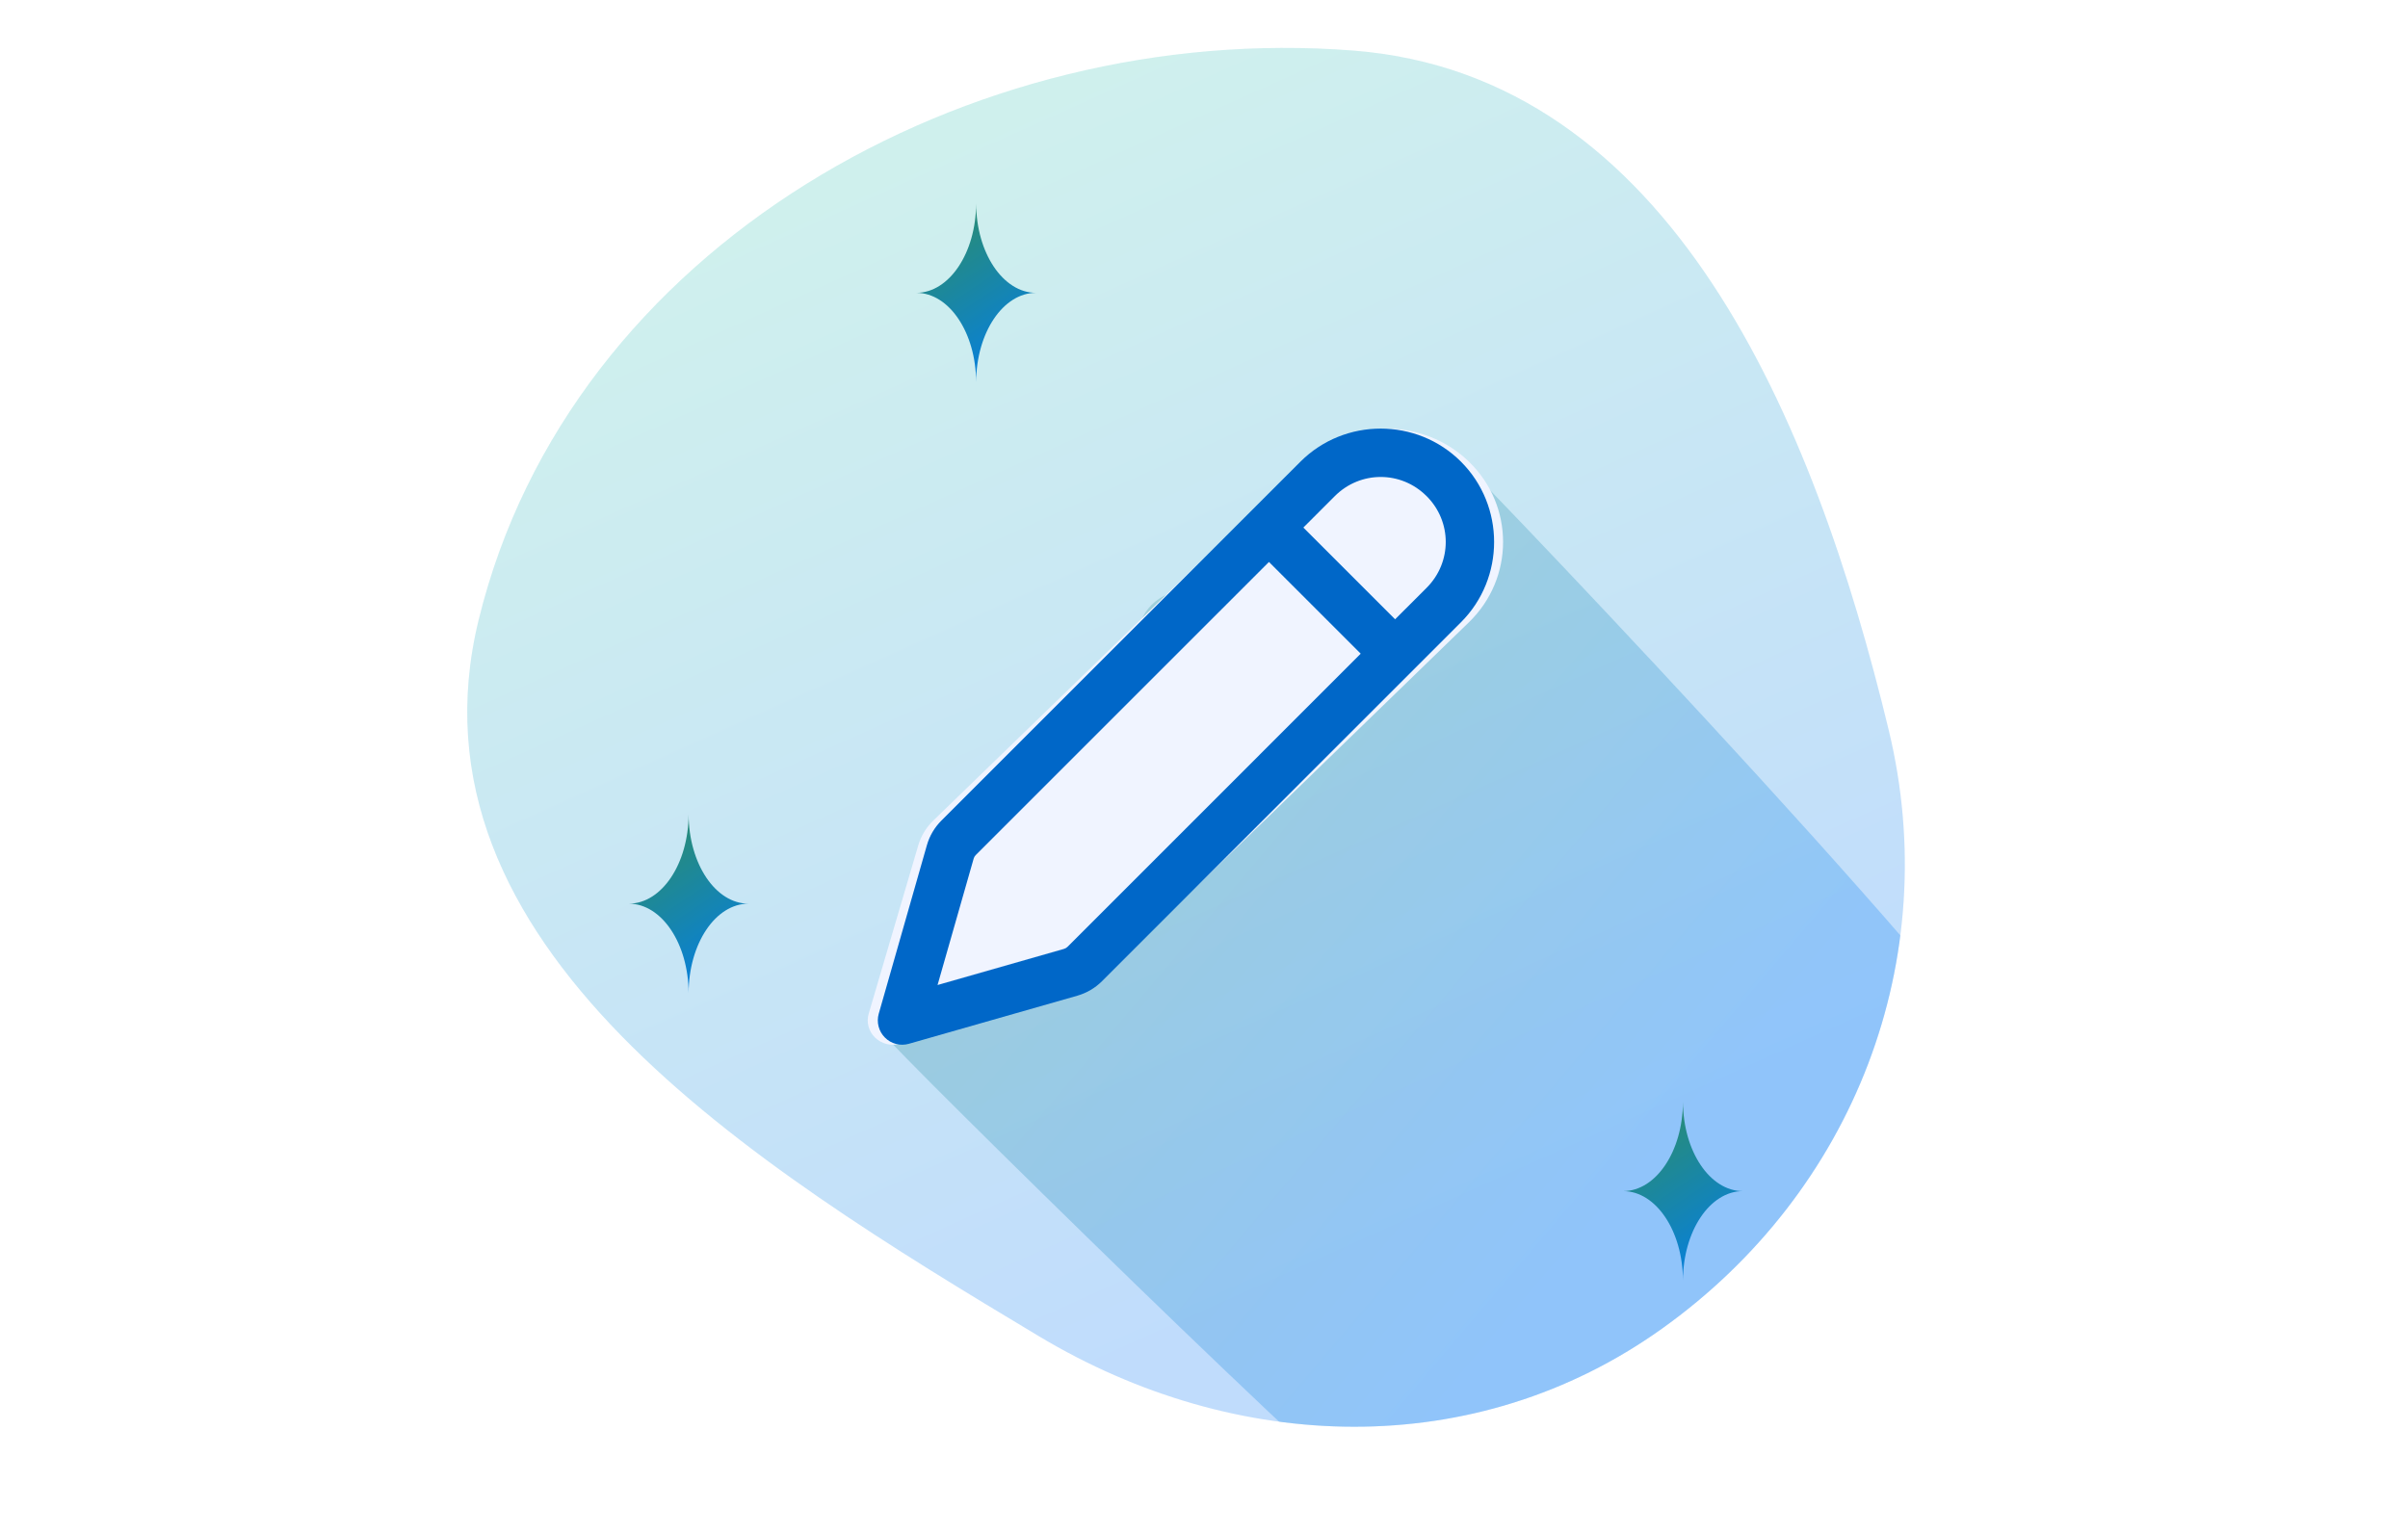
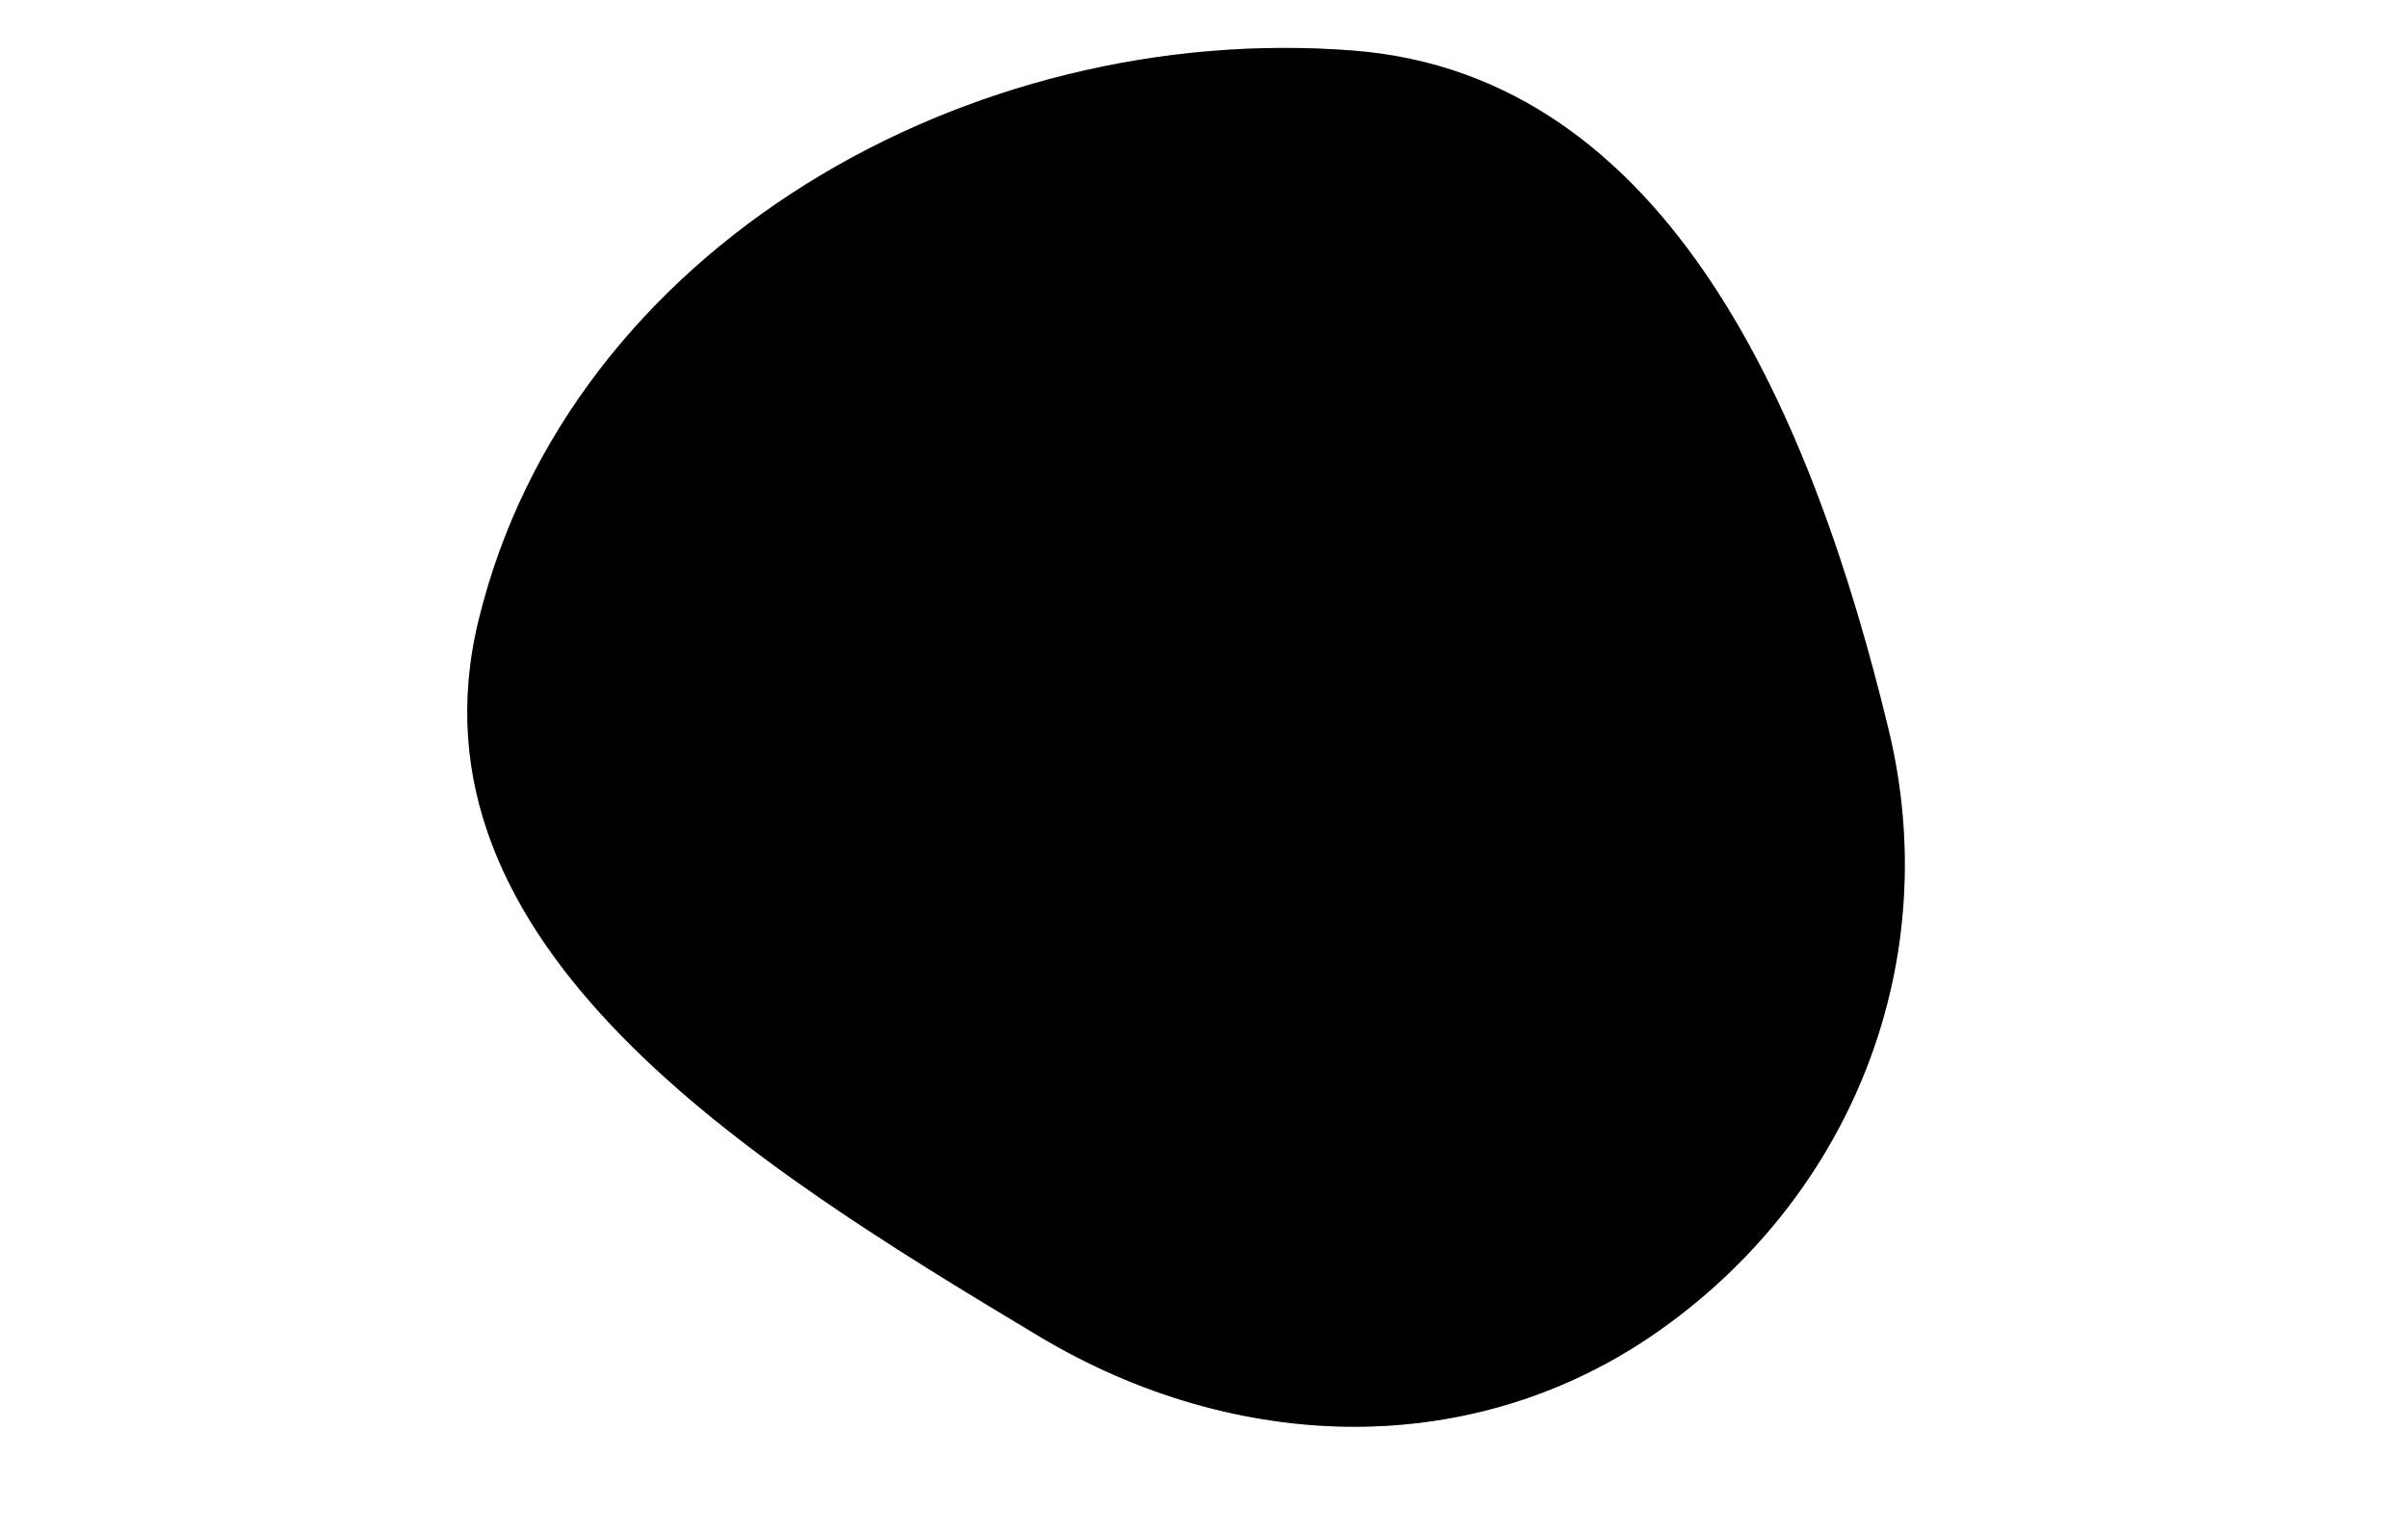
- <svg xmlns="http://www.w3.org/2000/svg" width="201" height="128" viewBox="0 0 201 128" fill="none">
-   <path fill-rule="evenodd" clip-rule="evenodd" d="M112.962 4.222C139.497 6.296 151.409 35.084 157.655 60.957C162.276 80.103 154.754 99.493 138.723 110.935C123.128 122.066 103.173 121.421 86.737 111.574C62.731 97.19 33.311 78.943 39.953 51.757C47.572 20.568 80.954 1.72 112.962 4.222Z" fill="#F0F4FF" />
-   <path fill-rule="evenodd" clip-rule="evenodd" d="M112.962 4.222C139.497 6.296 151.409 35.084 157.655 60.957C162.276 80.103 154.754 99.493 138.723 110.935C123.128 122.066 103.173 121.421 86.737 111.574C62.731 97.19 33.311 78.943 39.953 51.757C47.572 20.568 80.954 1.72 112.962 4.222Z" fill="url(#paint0_linear_2199_455206)" fill-opacity="0.2" />
-   <mask id="mask0_2199_455206" style="mask-type:alpha" maskUnits="userSpaceOnUse" x="39" y="4" width="120" height="116">
-     <path fill-rule="evenodd" clip-rule="evenodd" d="M112.962 4.222C139.497 6.296 151.409 35.084 157.655 60.957C162.276 80.103 154.754 99.493 138.723 110.935C123.128 122.066 103.173 121.421 86.737 111.574C62.731 97.19 33.311 78.943 39.953 51.757C47.572 20.568 80.954 1.72 112.962 4.222Z" fill="#F0F4FF" />
-     <path fill-rule="evenodd" clip-rule="evenodd" d="M112.962 4.222C139.497 6.296 151.409 35.084 157.655 60.957C162.276 80.103 154.754 99.493 138.723 110.935C123.128 122.066 103.173 121.421 86.737 111.574C62.731 97.19 33.311 78.943 39.953 51.757C47.572 20.568 80.954 1.72 112.962 4.222Z" fill="url(#paint1_linear_2199_455206)" fill-opacity="0.2" />
+ <svg xmlns="http://www.w3.org/2000/svg" width="201" height="128" viewBox="0 0 201 128">
+   <path fill-rule="evenodd" clip-rule="evenodd" d="M112.962 4.222C139.497 6.296 151.409 35.084 157.655 60.957C162.276 80.103 154.754 99.493 138.723 110.935C123.128 122.066 103.173 121.421 86.737 111.574C62.731 97.19 33.311 78.943 39.953 51.757C47.572 20.568 80.954 1.72 112.962 4.222Z" />
+   <path fill-rule="evenodd" clip-rule="evenodd" d="M112.962 4.222C139.497 6.296 151.409 35.084 157.655 60.957C162.276 80.103 154.754 99.493 138.723 110.935C123.128 122.066 103.173 121.421 86.737 111.574C62.731 97.19 33.311 78.943 39.953 51.757C47.572 20.568 80.954 1.72 112.962 4.222Z" fill-opacity="0.2" />
+   <mask id="mask0_2199_455206" style="mask-type: alpha;" maskUnits="userSpaceOnUse" x="39" y="4" width="120" height="116">
+     <path fill-rule="evenodd" clip-rule="evenodd" d="M112.962 4.222C139.497 6.296 151.409 35.084 157.655 60.957C162.276 80.103 154.754 99.493 138.723 110.935C123.128 122.066 103.173 121.421 86.737 111.574C62.731 97.19 33.311 78.943 39.953 51.757C47.572 20.568 80.954 1.72 112.962 4.222Z" />
+     <path fill-rule="evenodd" clip-rule="evenodd" d="M112.962 4.222C139.497 6.296 151.409 35.084 157.655 60.957C162.276 80.103 154.754 99.493 138.723 110.935C123.128 122.066 103.173 121.421 86.737 111.574C62.731 97.19 33.311 78.943 39.953 51.757C47.572 20.568 80.954 1.72 112.962 4.222Z" fill-opacity="0.2" />
  </mask>
  <g mask="url(#mask0_2199_455206)">
-     <path opacity="0.25" d="M108.5 56.248C99.549 56.248 102.408 55.2 102.408 64.15C102.408 68.154 85.124 61.833 87.817 66.261C90.509 70.688 93.649 74.901 95.59 77.403C97.286 79.589 100.712 79.589 102.408 77.403C104.349 74.901 127.307 137.927 130 133.5C132.693 129.073 169.819 97.028 169.819 93.024C169.819 88.399 124.619 40.964 121.5 38C118.583 35.228 112.826 56.248 108.5 56.248ZM98.999 49.312C97.921 49.312 96.888 49.74 96.126 50.502C95.365 51.264 94.936 52.298 94.936 53.375C94.936 54.453 95.365 55.486 96.126 56.248C96.888 57.01 97.921 57.438 98.999 57.438C100.076 57.438 101.11 57.01 101.872 56.248C102.633 55.486 103.061 54.453 103.061 53.375C103.061 52.298 102.633 51.264 101.872 50.502C101.11 49.74 100.076 49.312 98.999 49.312ZM82.376 70.979C80.505 70.979 78.802 72.084 78.044 73.793L75.037 80.564C74.382 82.036 72.754 84.858 73.632 86.208C74.511 87.559 114.631 127 116.241 127L136.5 117.5C138.11 117.5 121.727 86.422 122.604 85.071C123.483 83.721 123.615 82.037 122.961 80.564L119.954 73.793C119.194 72.084 117.495 70.979 115.622 70.979H93C92.137 72.286 109.414 73.639 108.404 75.042H115.622C115.889 75.042 116.132 75.199 116.241 75.444L119.248 82.215C119.378 82.507 119.274 82.745 119.198 82.86C119.122 82.975 118.951 73.5 118.632 73.5H79.366C79.047 73.5 78.872 82.972 78.797 82.857C78.723 82.742 78.619 82.507 78.747 82.215L81.757 75.444C81.865 75.2 82.109 75.042 82.376 75.042H108.5C107.488 73.639 93.861 72.286 93 70.979H82.376Z" fill="url(#paint2_linear_2199_455206)" />
+     <path opacity="0.25" d="M108.5 56.248C99.549 56.248 102.408 55.2 102.408 64.15C102.408 68.154 85.124 61.833 87.817 66.261C90.509 70.688 93.649 74.901 95.59 77.403C97.286 79.589 100.712 79.589 102.408 77.403C104.349 74.901 127.307 137.927 130 133.5C132.693 129.073 169.819 97.028 169.819 93.024C169.819 88.399 124.619 40.964 121.5 38C118.583 35.228 112.826 56.248 108.5 56.248ZM98.999 49.312C97.921 49.312 96.888 49.74 96.126 50.502C95.365 51.264 94.936 52.298 94.936 53.375C94.936 54.453 95.365 55.486 96.126 56.248C96.888 57.01 97.921 57.438 98.999 57.438C100.076 57.438 101.11 57.01 101.872 56.248C102.633 55.486 103.061 54.453 103.061 53.375C103.061 52.298 102.633 51.264 101.872 50.502C101.11 49.74 100.076 49.312 98.999 49.312ZM82.376 70.979C80.505 70.979 78.802 72.084 78.044 73.793L75.037 80.564C74.382 82.036 72.754 84.858 73.632 86.208C74.511 87.559 114.631 127 116.241 127L136.5 117.5C138.11 117.5 121.727 86.422 122.604 85.071C123.483 83.721 123.615 82.037 122.961 80.564L119.954 73.793C119.194 72.084 117.495 70.979 115.622 70.979H93C92.137 72.286 109.414 73.639 108.404 75.042H115.622C115.889 75.042 116.132 75.199 116.241 75.444L119.248 82.215C119.378 82.507 119.274 82.745 119.198 82.86C119.122 82.975 118.951 73.5 118.632 73.5H79.366C79.047 73.5 78.872 82.972 78.797 82.857C78.723 82.742 78.619 82.507 78.747 82.215L81.757 75.444C81.865 75.2 82.109 75.042 82.376 75.042H108.5C107.488 73.639 93.861 72.286 93 70.979H82.376Z" />
  </g>
-   <path d="M145.499 99.449C145.492 99.449 145.486 99.449 145.48 99.449C142.73 99.449 140.498 96.119 140.48 92C140.462 96.109 138.241 99.434 135.5 99.449C135.5 99.449 135.5 99.449 135.5 99.449C138.241 99.464 140.462 102.789 140.48 106.898C140.498 102.779 142.73 99.449 145.48 99.449C145.486 99.449 145.492 99.449 145.499 99.449C145.499 99.449 145.499 99.449 145.499 99.449Z" fill="url(#paint3_linear_2199_455206)" />
-   <path d="M86.499 24.449C86.492 24.449 86.486 24.449 86.48 24.449C83.73 24.449 81.498 21.119 81.48 17C81.462 21.109 79.241 24.434 76.5 24.449C76.5 24.449 76.5 24.449 76.5 24.449C79.241 24.464 81.462 27.789 81.48 31.898C81.498 27.779 83.73 24.449 86.48 24.449C86.486 24.449 86.492 24.449 86.499 24.449C86.499 24.449 86.499 24.449 86.499 24.449Z" fill="url(#paint4_linear_2199_455206)" />
-   <path d="M62.499 75.449C62.492 75.449 62.486 75.449 62.48 75.449C59.73 75.449 57.498 72.119 57.48 68C57.462 72.109 55.241 75.434 52.5 75.449C52.5 75.449 52.5 75.449 52.5 75.449C55.241 75.464 57.462 78.789 57.48 82.898C57.498 78.779 59.73 75.449 62.48 75.449C62.486 75.449 62.492 75.449 62.499 75.449C62.499 75.449 62.499 75.449 62.499 75.449Z" fill="url(#paint5_linear_2199_455206)" />
-   <path d="M115.706 35.784C113.201 35.784 110.695 36.705 108.797 38.548L77.896 68.519C77.309 69.088 76.88 69.795 76.652 70.572L72.51 84.64C72.408 84.988 72.404 85.356 72.498 85.707C72.591 86.057 72.78 86.376 73.044 86.632C73.308 86.888 73.637 87.071 73.998 87.162C74.36 87.253 74.739 87.249 75.098 87.15L89.604 83.132L89.607 83.13C90.402 82.908 91.129 82.497 91.717 81.926L122.616 51.952C126.414 48.267 126.414 42.233 122.616 38.548C120.717 36.705 118.212 35.784 115.706 35.784Z" fill="#F0F4FF" />
-   <path d="M115.25 35.784C112.82 35.784 110.39 36.705 108.548 38.548L78.574 68.519C78.005 69.088 77.588 69.795 77.368 70.572L73.35 84.64C73.251 84.988 73.247 85.356 73.338 85.707C73.429 86.057 73.612 86.376 73.868 86.632C74.124 86.888 74.443 87.071 74.793 87.162C75.144 87.253 75.512 87.249 75.86 87.15L89.931 83.132C89.932 83.131 89.933 83.13 89.933 83.13C90.705 82.908 91.41 82.497 91.981 81.926L121.952 51.952C125.637 48.267 125.637 42.233 121.952 38.548C120.11 36.705 117.68 35.784 115.25 35.784ZM115.25 39.823C116.632 39.823 118.013 40.355 119.077 41.42C119.078 41.42 119.079 41.42 119.08 41.42C121.212 43.553 121.212 46.947 119.08 49.08L116.453 51.706L108.794 44.047L111.42 41.42C112.485 40.355 113.868 39.823 115.25 39.823ZM105.922 46.919L113.581 54.578L89.106 79.054C89.026 79.133 88.926 79.193 88.812 79.226L78.259 82.241L81.274 71.685C81.274 71.684 81.274 71.684 81.274 71.683C81.305 71.573 81.362 71.476 81.446 71.392L105.922 46.919Z" fill="#0067C8" />
+   <path d="M145.499 99.449C145.492 99.449 145.486 99.449 145.48 99.449C142.73 99.449 140.498 96.119 140.48 92C140.462 96.109 138.241 99.434 135.5 99.449C135.5 99.449 135.5 99.449 135.5 99.449C138.241 99.464 140.462 102.789 140.48 106.898C140.498 102.779 142.73 99.449 145.48 99.449C145.486 99.449 145.492 99.449 145.499 99.449C145.499 99.449 145.499 99.449 145.499 99.449Z" />
+   <path d="M86.499 24.449C86.492 24.449 86.486 24.449 86.48 24.449C83.73 24.449 81.498 21.119 81.48 17C81.462 21.109 79.241 24.434 76.5 24.449C76.5 24.449 76.5 24.449 76.5 24.449C79.241 24.464 81.462 27.789 81.48 31.898C81.498 27.779 83.73 24.449 86.48 24.449C86.486 24.449 86.492 24.449 86.499 24.449C86.499 24.449 86.499 24.449 86.499 24.449Z" />
+   <path d="M62.499 75.449C62.492 75.449 62.486 75.449 62.48 75.449C59.73 75.449 57.498 72.119 57.48 68C57.462 72.109 55.241 75.434 52.5 75.449C52.5 75.449 52.5 75.449 52.5 75.449C55.241 75.464 57.462 78.789 57.48 82.898C57.498 78.779 59.73 75.449 62.48 75.449C62.486 75.449 62.492 75.449 62.499 75.449C62.499 75.449 62.499 75.449 62.499 75.449Z" />
+   <path d="M115.706 35.784C113.201 35.784 110.695 36.705 108.797 38.548L77.896 68.519C77.309 69.088 76.88 69.795 76.652 70.572L72.51 84.64C72.408 84.988 72.404 85.356 72.498 85.707C72.591 86.057 72.78 86.376 73.044 86.632C73.308 86.888 73.637 87.071 73.998 87.162C74.36 87.253 74.739 87.249 75.098 87.15L89.604 83.132L89.607 83.13C90.402 82.908 91.129 82.497 91.717 81.926L122.616 51.952C126.414 48.267 126.414 42.233 122.616 38.548C120.717 36.705 118.212 35.784 115.706 35.784Z" />
+   <path d="M115.25 35.784C112.82 35.784 110.39 36.705 108.548 38.548L78.574 68.519C78.005 69.088 77.588 69.795 77.368 70.572L73.35 84.64C73.251 84.988 73.247 85.356 73.338 85.707C73.429 86.057 73.612 86.376 73.868 86.632C74.124 86.888 74.443 87.071 74.793 87.162C75.144 87.253 75.512 87.249 75.86 87.15L89.931 83.132C89.932 83.131 89.933 83.13 89.933 83.13C90.705 82.908 91.41 82.497 91.981 81.926L121.952 51.952C125.637 48.267 125.637 42.233 121.952 38.548C120.11 36.705 117.68 35.784 115.25 35.784ZM115.25 39.823C116.632 39.823 118.013 40.355 119.077 41.42C119.078 41.42 119.079 41.42 119.08 41.42C121.212 43.553 121.212 46.947 119.08 49.08L116.453 51.706L108.794 44.047L111.42 41.42C112.485 40.355 113.868 39.823 115.25 39.823ZM105.922 46.919L113.581 54.578L89.106 79.054C89.026 79.133 88.926 79.193 88.812 79.226L78.259 82.241L81.274 71.685C81.274 71.684 81.274 71.684 81.274 71.683C81.305 71.573 81.362 71.476 81.446 71.392L105.922 46.919Z" />
  <defs>
    <linearGradient id="paint0_linear_2199_455206" x1="127.7" y1="99.934" x2="82.492" y2="-0.629" gradientUnits="userSpaceOnUse">
      <stop stop-color="#007DF2" />
      <stop offset="1" stop-color="#53EA9F" />
    </linearGradient>
    <linearGradient id="paint1_linear_2199_455206" x1="127.7" y1="99.934" x2="82.492" y2="-0.629" gradientUnits="userSpaceOnUse">
      <stop stop-color="#007DF2" />
      <stop offset="1" stop-color="#53EA9F" />
    </linearGradient>
    <linearGradient id="paint2_linear_2199_455206" x1="74.21" y1="37.321" x2="140.326" y2="93.421" gradientUnits="userSpaceOnUse">
      <stop stop-color="#308F5F" />
      <stop offset="1" stop-color="#007DF2" />
    </linearGradient>
    <linearGradient id="paint3_linear_2199_455206" x1="135.5" y1="92" x2="145.5" y2="107" gradientUnits="userSpaceOnUse">
      <stop stop-color="#308F5F" />
      <stop offset="1" stop-color="#007DF2" />
    </linearGradient>
    <linearGradient id="paint4_linear_2199_455206" x1="76.5" y1="17" x2="86.5" y2="32" gradientUnits="userSpaceOnUse">
      <stop stop-color="#308F5F" />
      <stop offset="1" stop-color="#007DF2" />
    </linearGradient>
    <linearGradient id="paint5_linear_2199_455206" x1="52.5" y1="68" x2="62.5" y2="83" gradientUnits="userSpaceOnUse">
      <stop stop-color="#308F5F" />
      <stop offset="1" stop-color="#007DF2" />
    </linearGradient>
  </defs>
</svg>
